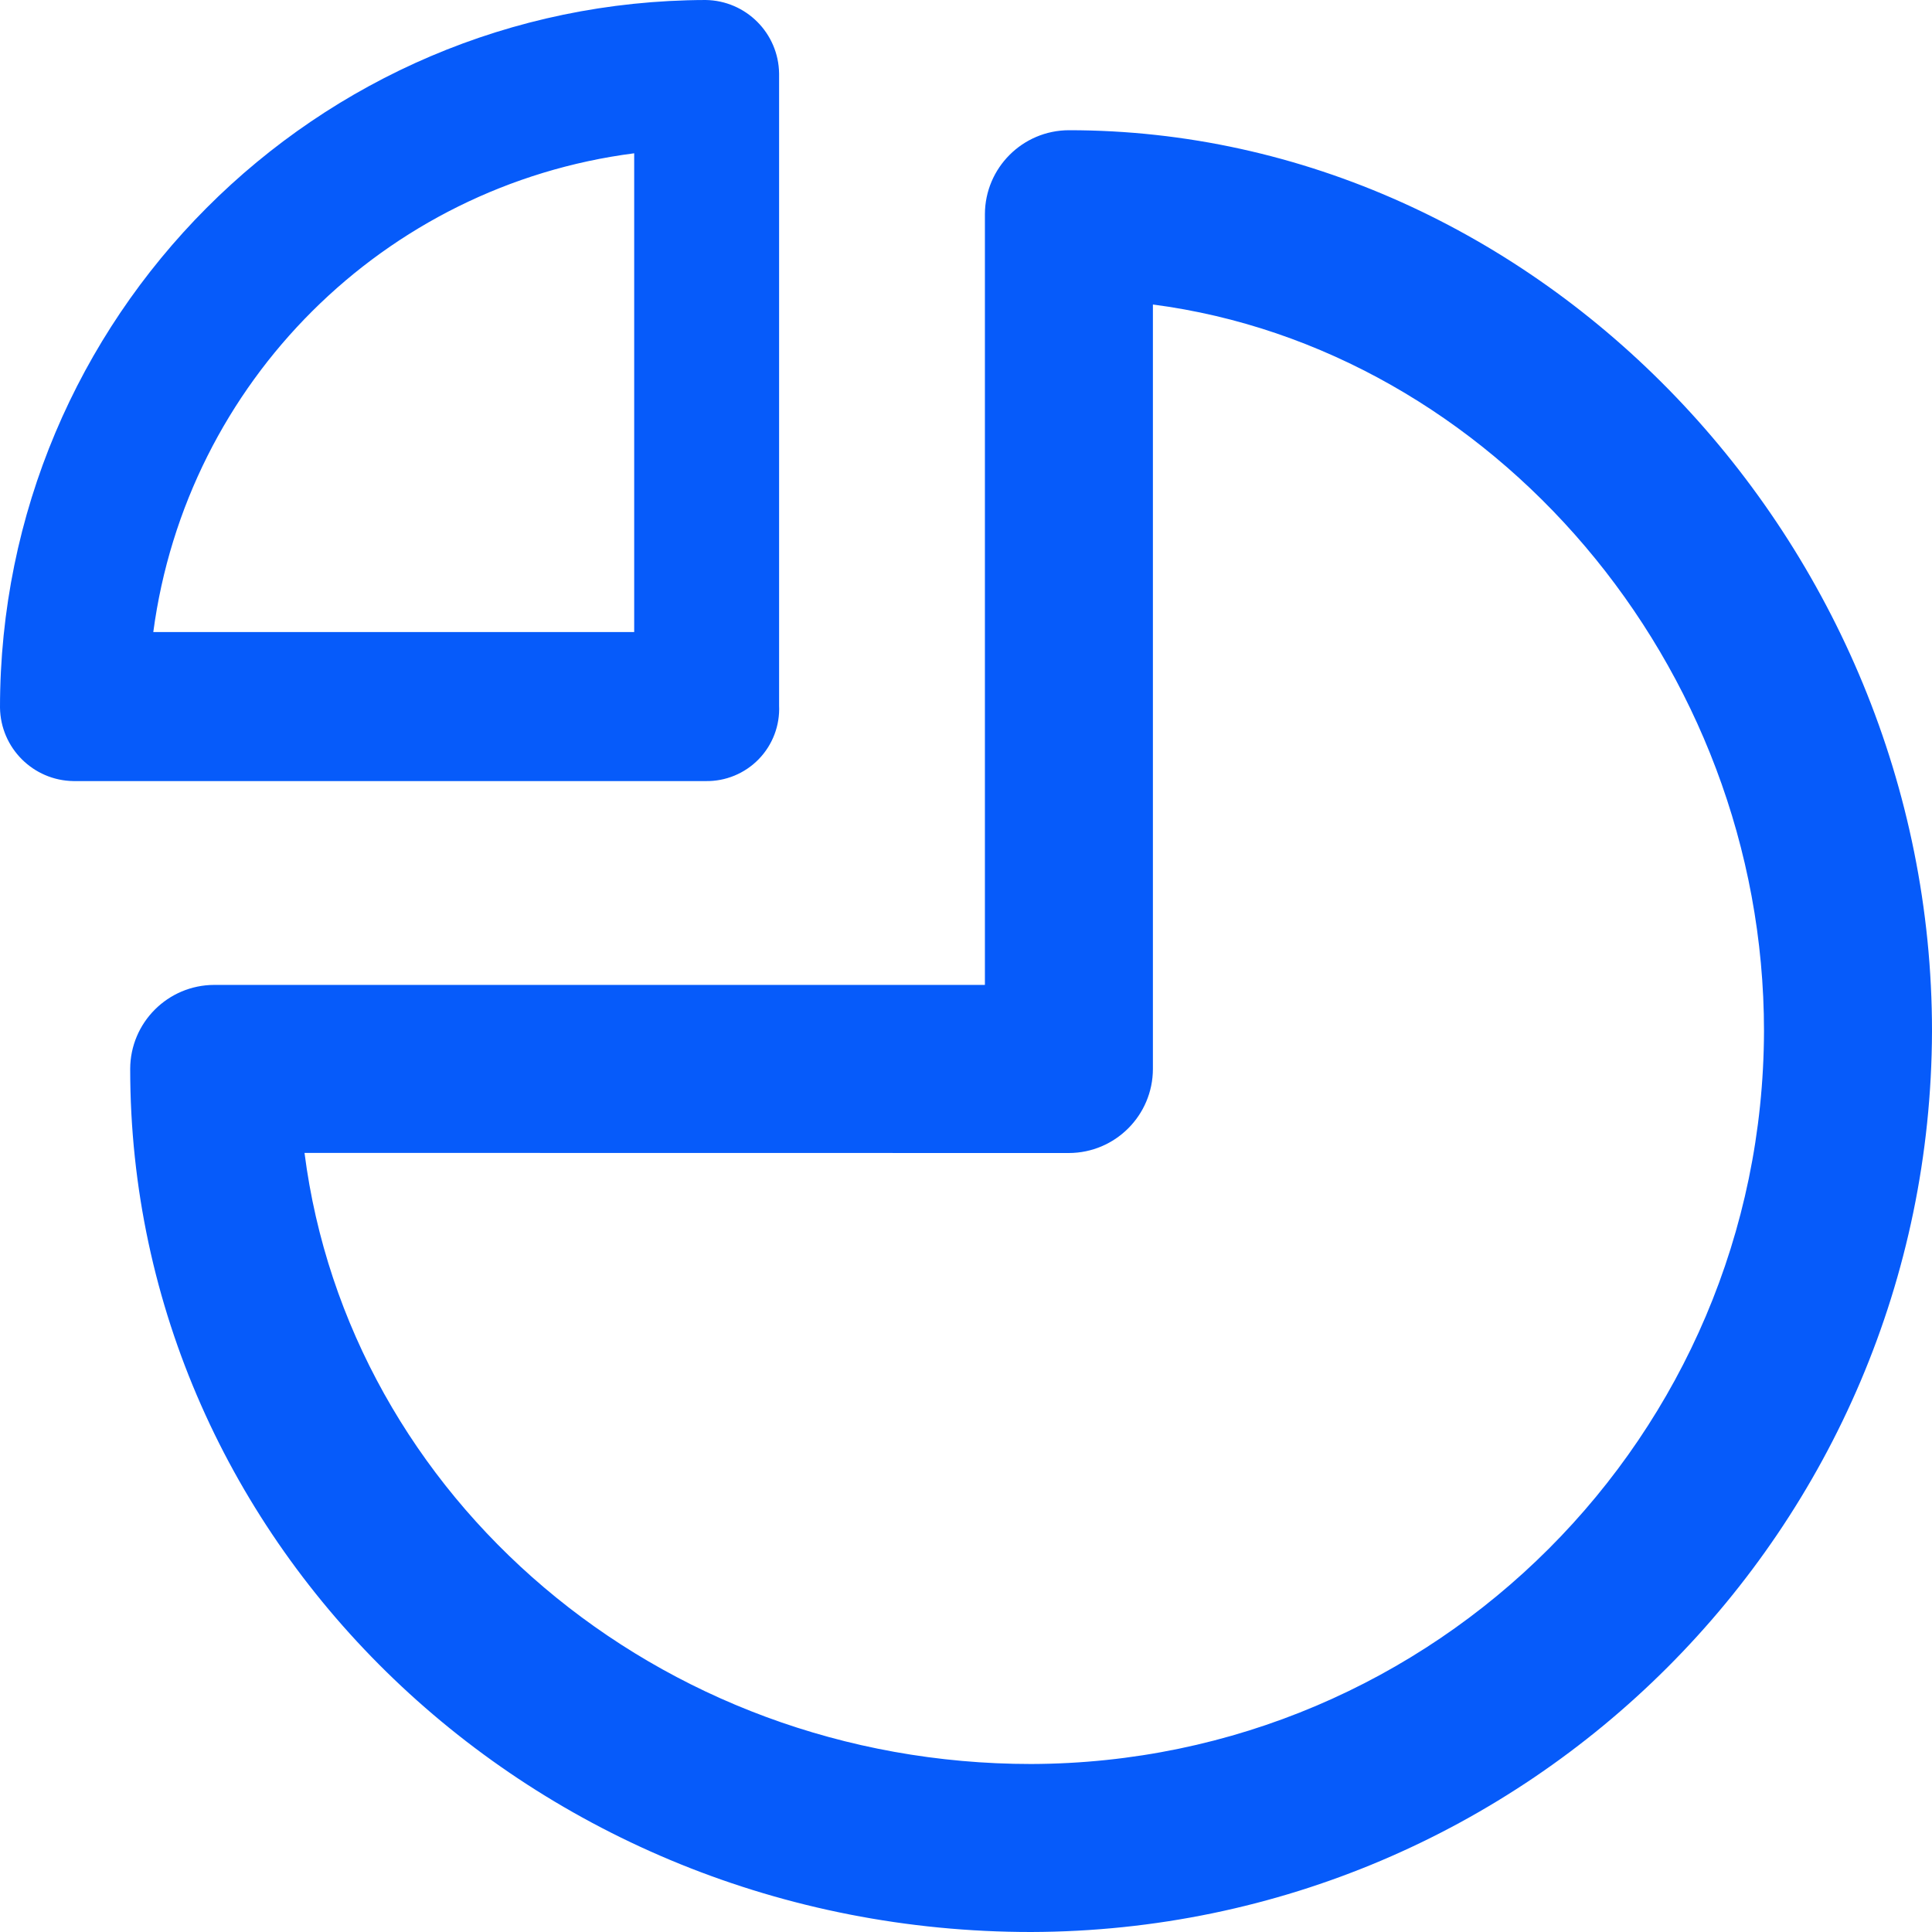
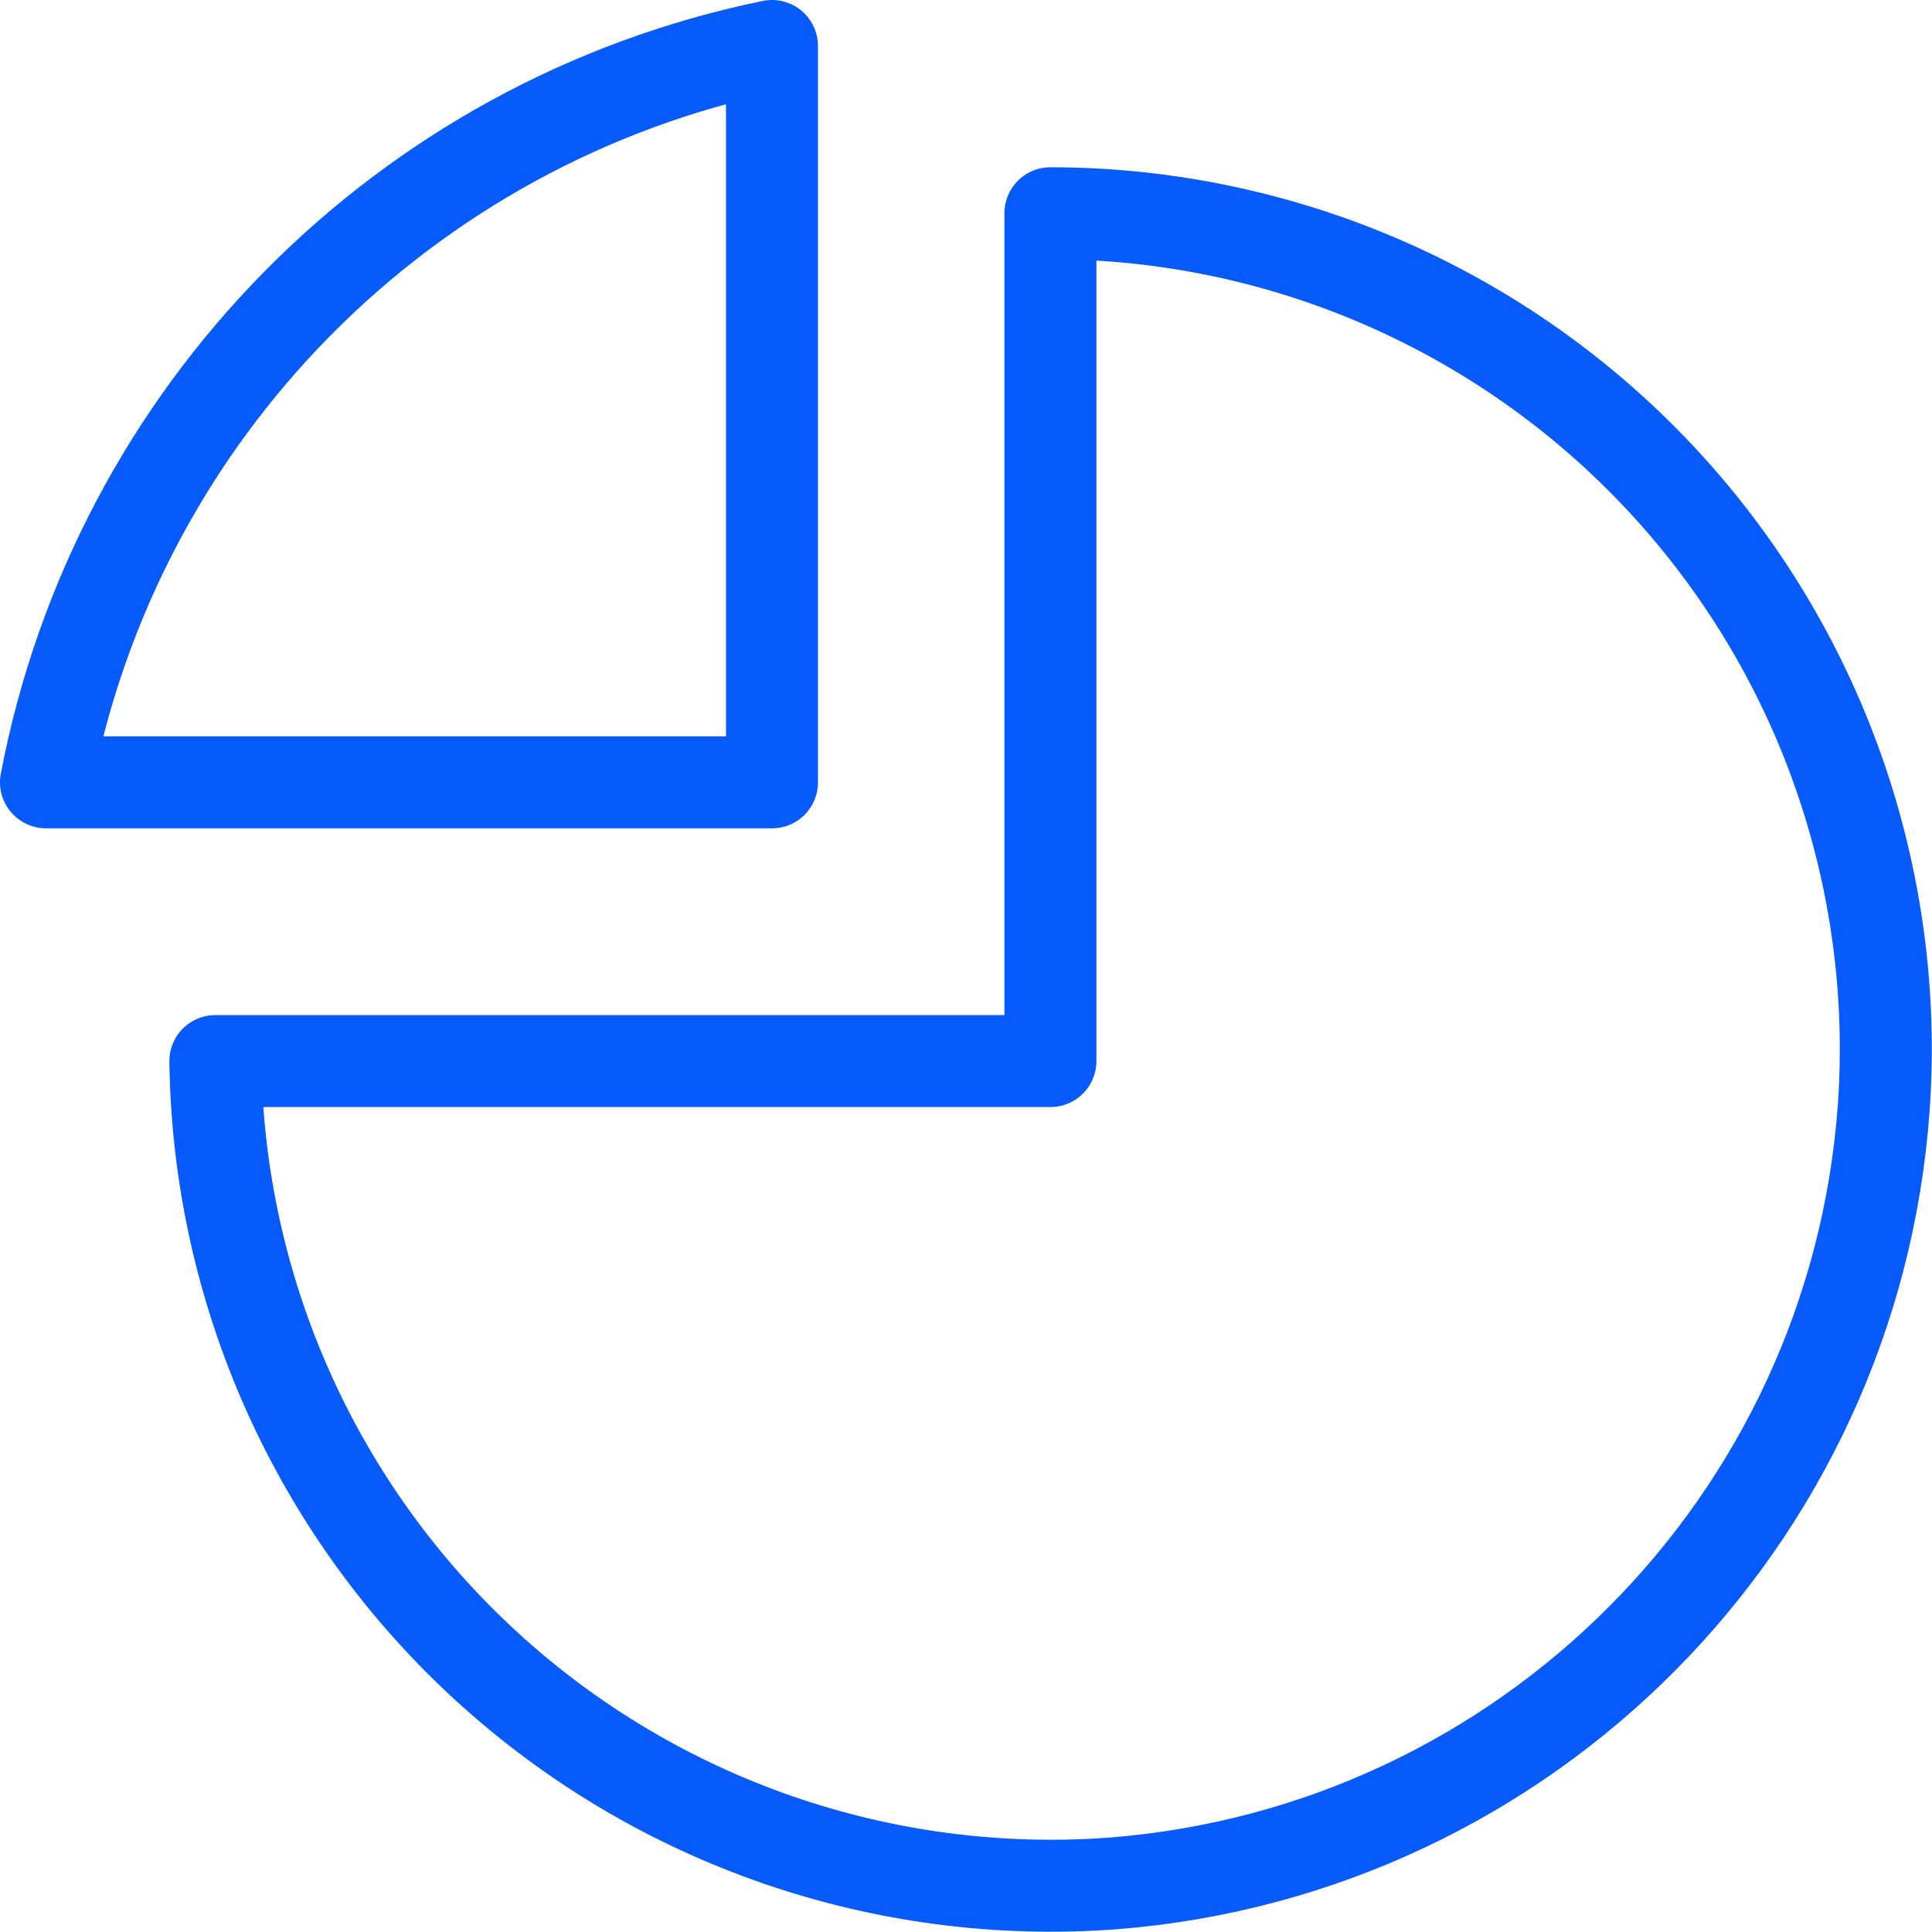
- <svg xmlns="http://www.w3.org/2000/svg" width="70" height="70" viewBox="0 0 70 70">
+ <svg xmlns="http://www.w3.org/2000/svg" width="84.012" height="84.013" viewBox="0 0 84.012 84.013">
  <defs>
-     <style>.a{fill:#065bfa;}.b{clip-path:url(#a);}</style>
-     <clipPath id="a">
-       <rect class="a" width="70" height="70" transform="translate(288 1235)" />
-     </clipPath>
+     <style>.a{fill:none;stroke:#065bfa;stroke-linecap:round;stroke-linejoin:round;stroke-width:4px;}</style>
  </defs>
-   <g class="b" transform="translate(-288 -1235)">
-     <path class="a" d="M25.565,28.3H2.663A2.7,2.7,0,0,1,0,25.641,25.637,25.637,0,0,1,25.565,0a2.7,2.7,0,0,1,2.663,2.663v22.9A2.619,2.619,0,0,1,25.565,28.3ZM5.554,22.9H22.978V5.554A20.182,20.182,0,0,0,5.554,22.9ZM37.359,70C19.326,70,4.717,56,4.717,38.728a3.052,3.052,0,0,1,3.043-3.043H35.685V7.761a3.052,3.052,0,0,1,3.043-3.043C55.7,4.717,70,19.63,70,37.359A32.732,32.732,0,0,1,37.359,70ZM11.033,41.772c1.6,12.478,12.783,22.141,26.326,22.141A26.627,26.627,0,0,0,63.913,37.359c0-13.315-9.891-24.728-22.141-26.326v27.7a3.052,3.052,0,0,1-3.043,3.043Z" transform="translate(288 1235)" />
+   <g transform="translate(2586.801 115.452)">
+     <path class="a" d="M-2553.231-113.452v32.02h-31.57A40.411,40.411,0,0,1-2553.231-113.452Z" />
+     <path class="a" d="M-2504.889-67.248a36.462,36.462,0,0,1-33.491,33.695,36.337,36.337,0,0,1-39.056-35.758h36.312v-36.868A36.348,36.348,0,0,1-2504.889-67.248Z" />
  </g>
</svg>
